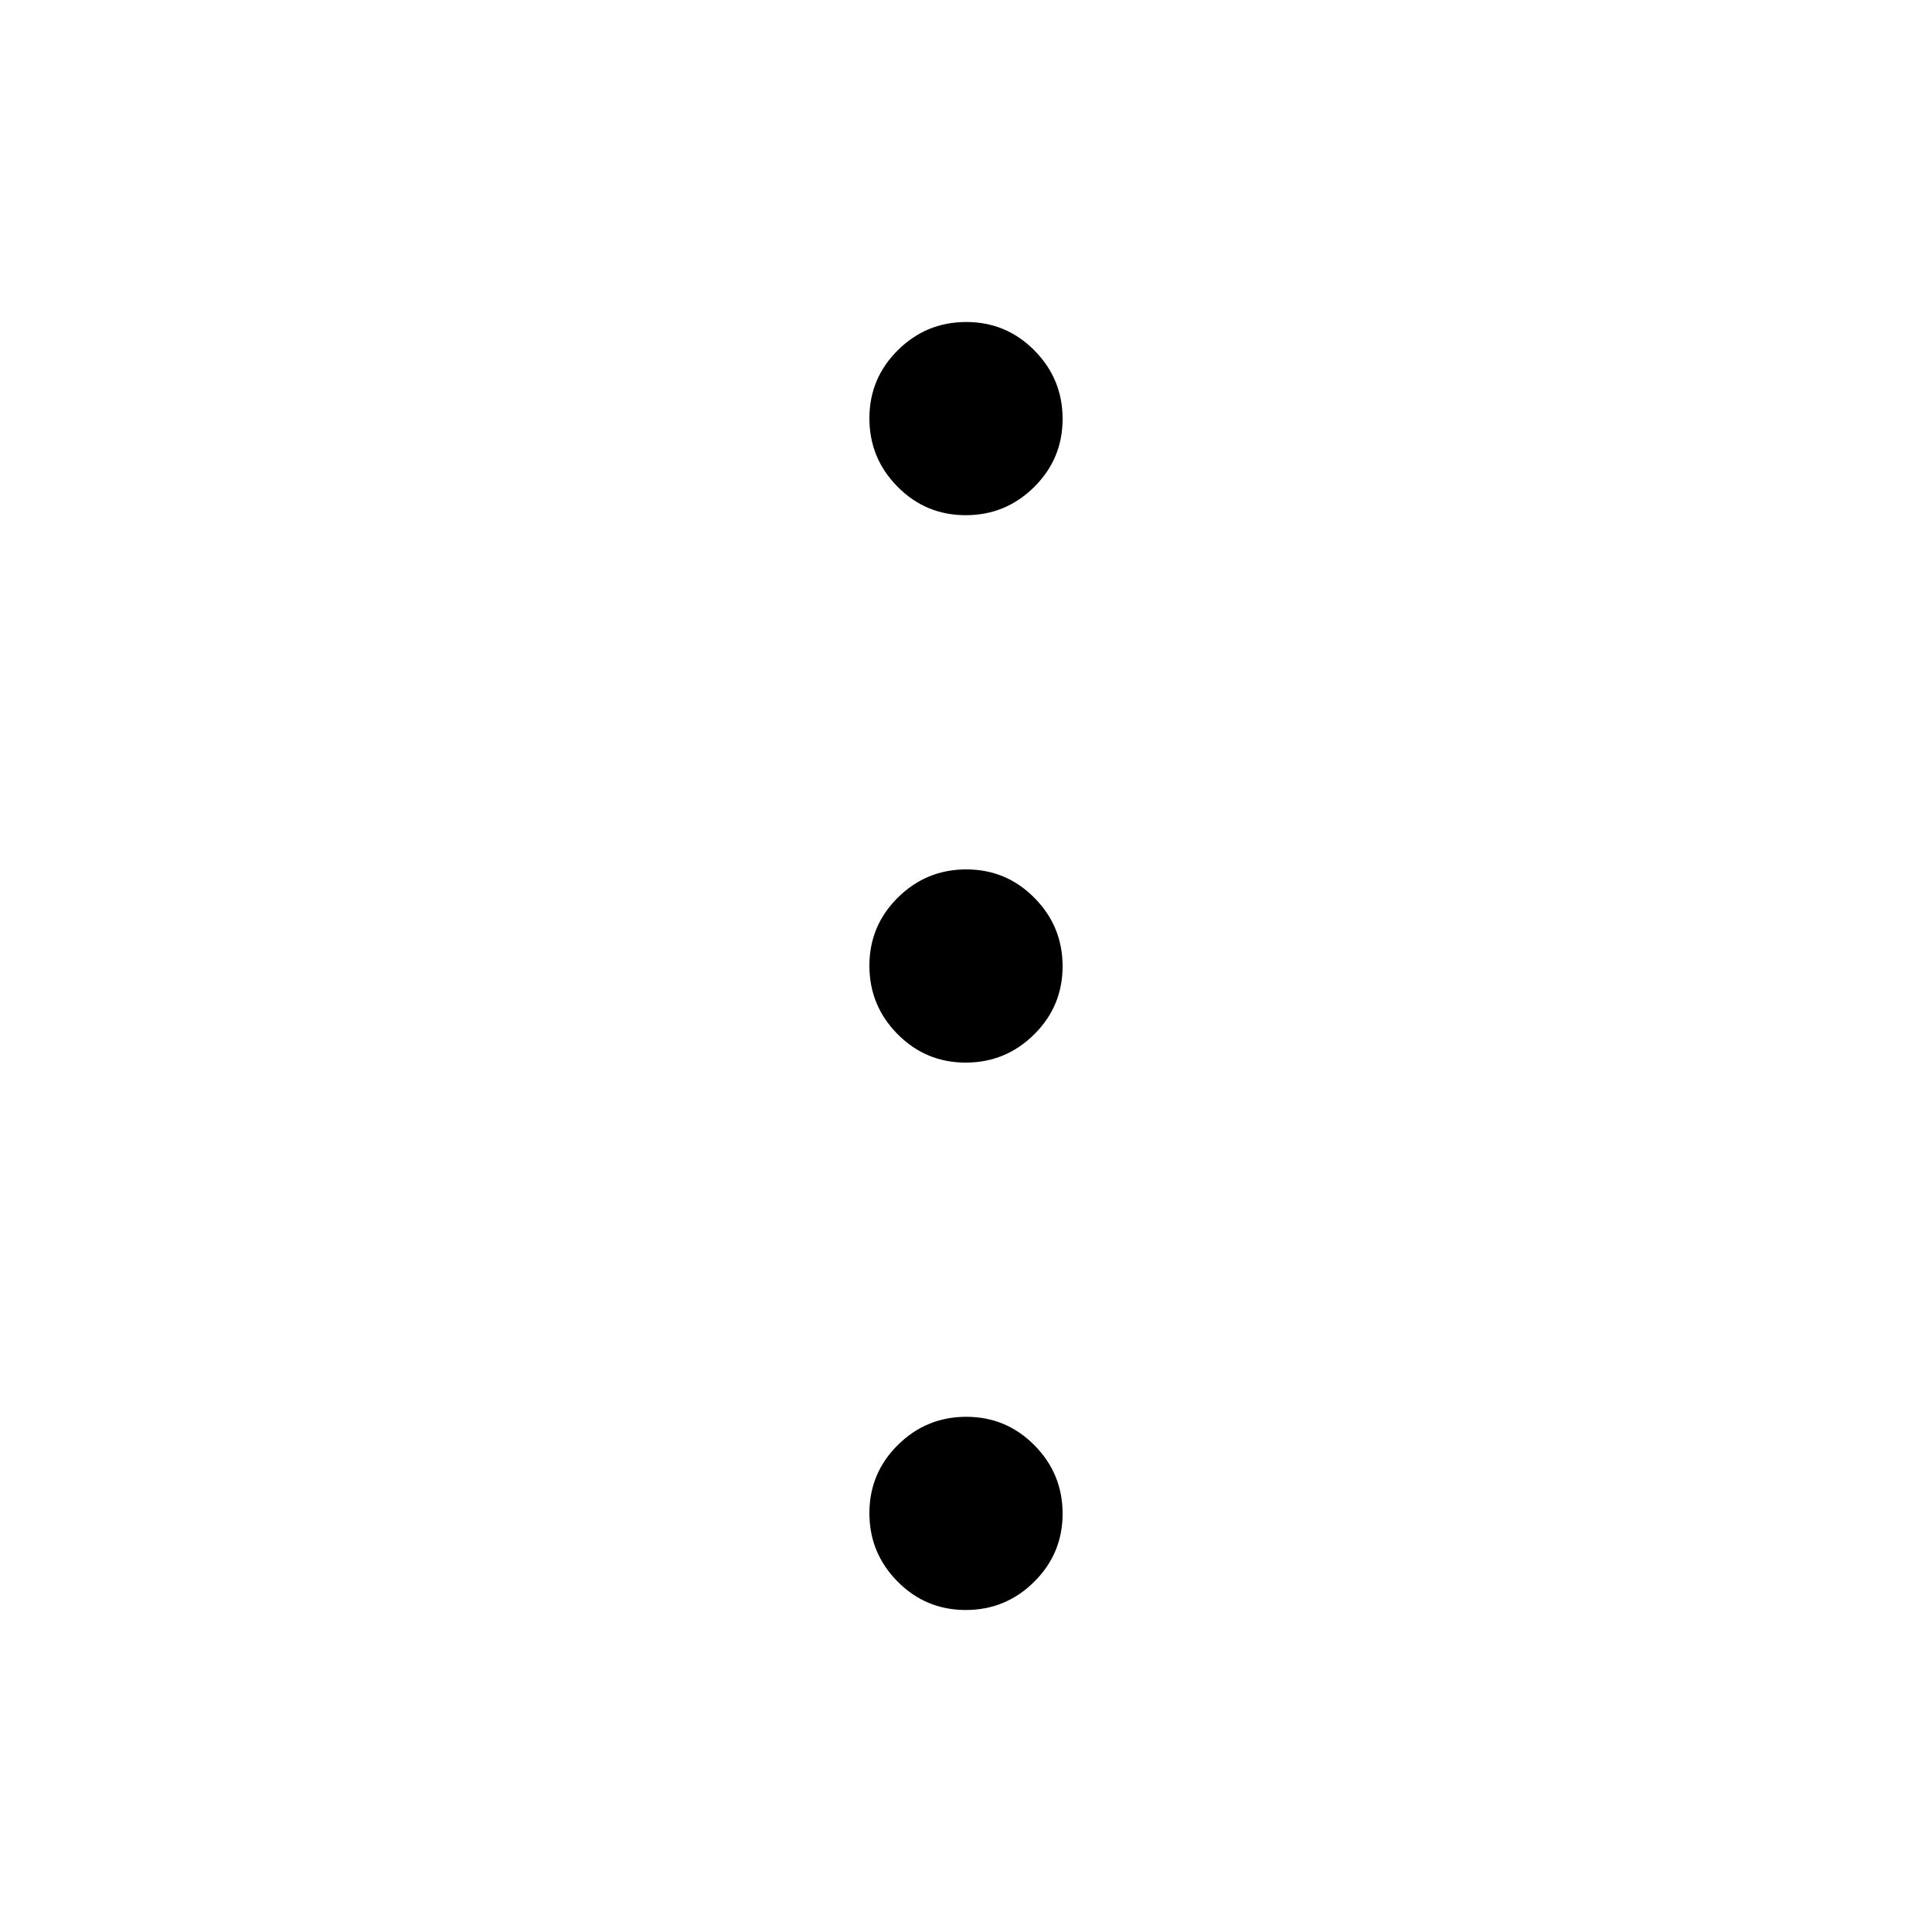
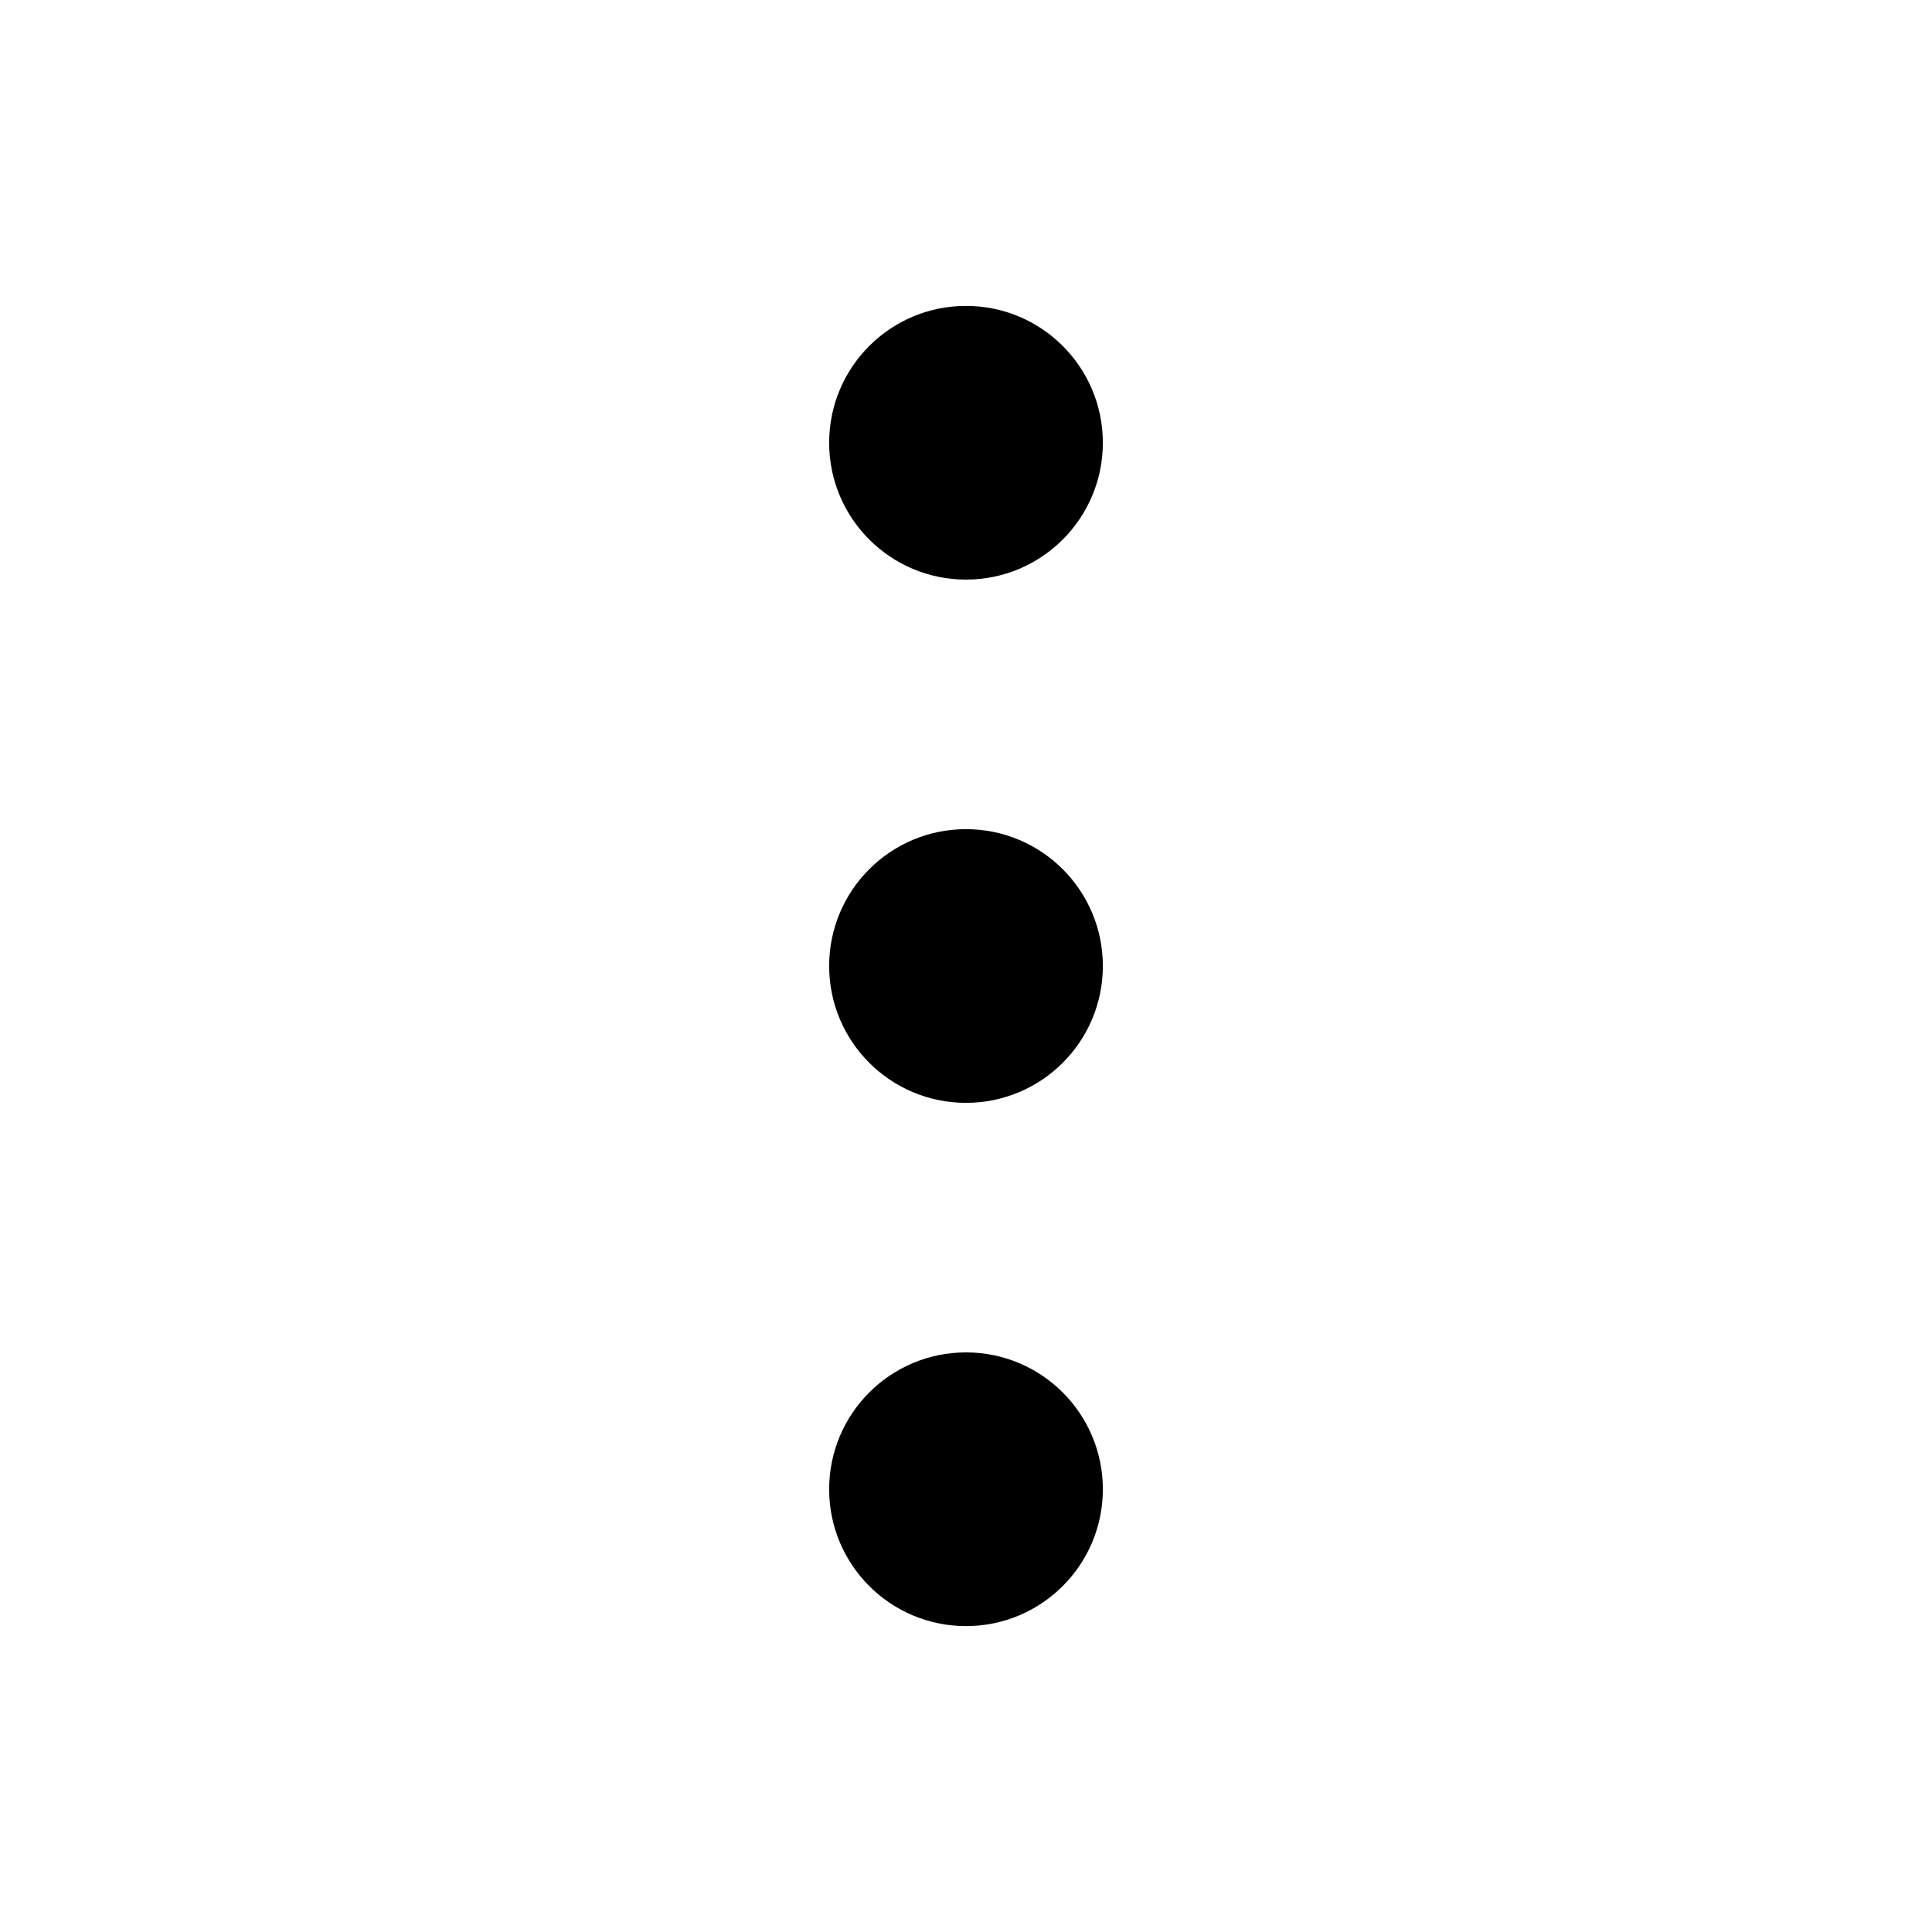
- <svg xmlns="http://www.w3.org/2000/svg" aria-hidden="true" fill="currentColor" height="20" viewBox="0 -960 960 960" width="20">
-   <path d="M479.86-160Q460-160 446-174.14t-14-34Q432-228 446.14-242t34-14Q500-256 514-241.86t14 34Q528-188 513.86-174t-34 14Zm0-272Q460-432 446-446.14t-14-34Q432-500 446.14-514t34-14Q500-528 514-513.86t14 34Q528-460 513.86-446t-34 14Zm0-272Q460-704 446-718.14t-14-34Q432-772 446.14-786t34-14Q500-800 514-785.86t14 34Q528-732 513.86-718t-34 14Z" />
+ <svg xmlns="http://www.w3.org/2000/svg" aria-hidden="true" fill="currentColor" viewBox="0 0 24 24">
+   <circle cx="12" cy="5.5" r="1.7" />
+   <circle cx="12" cy="12" r="1.7" />
+   <circle cx="12" cy="18.5" r="1.7" />
</svg>
